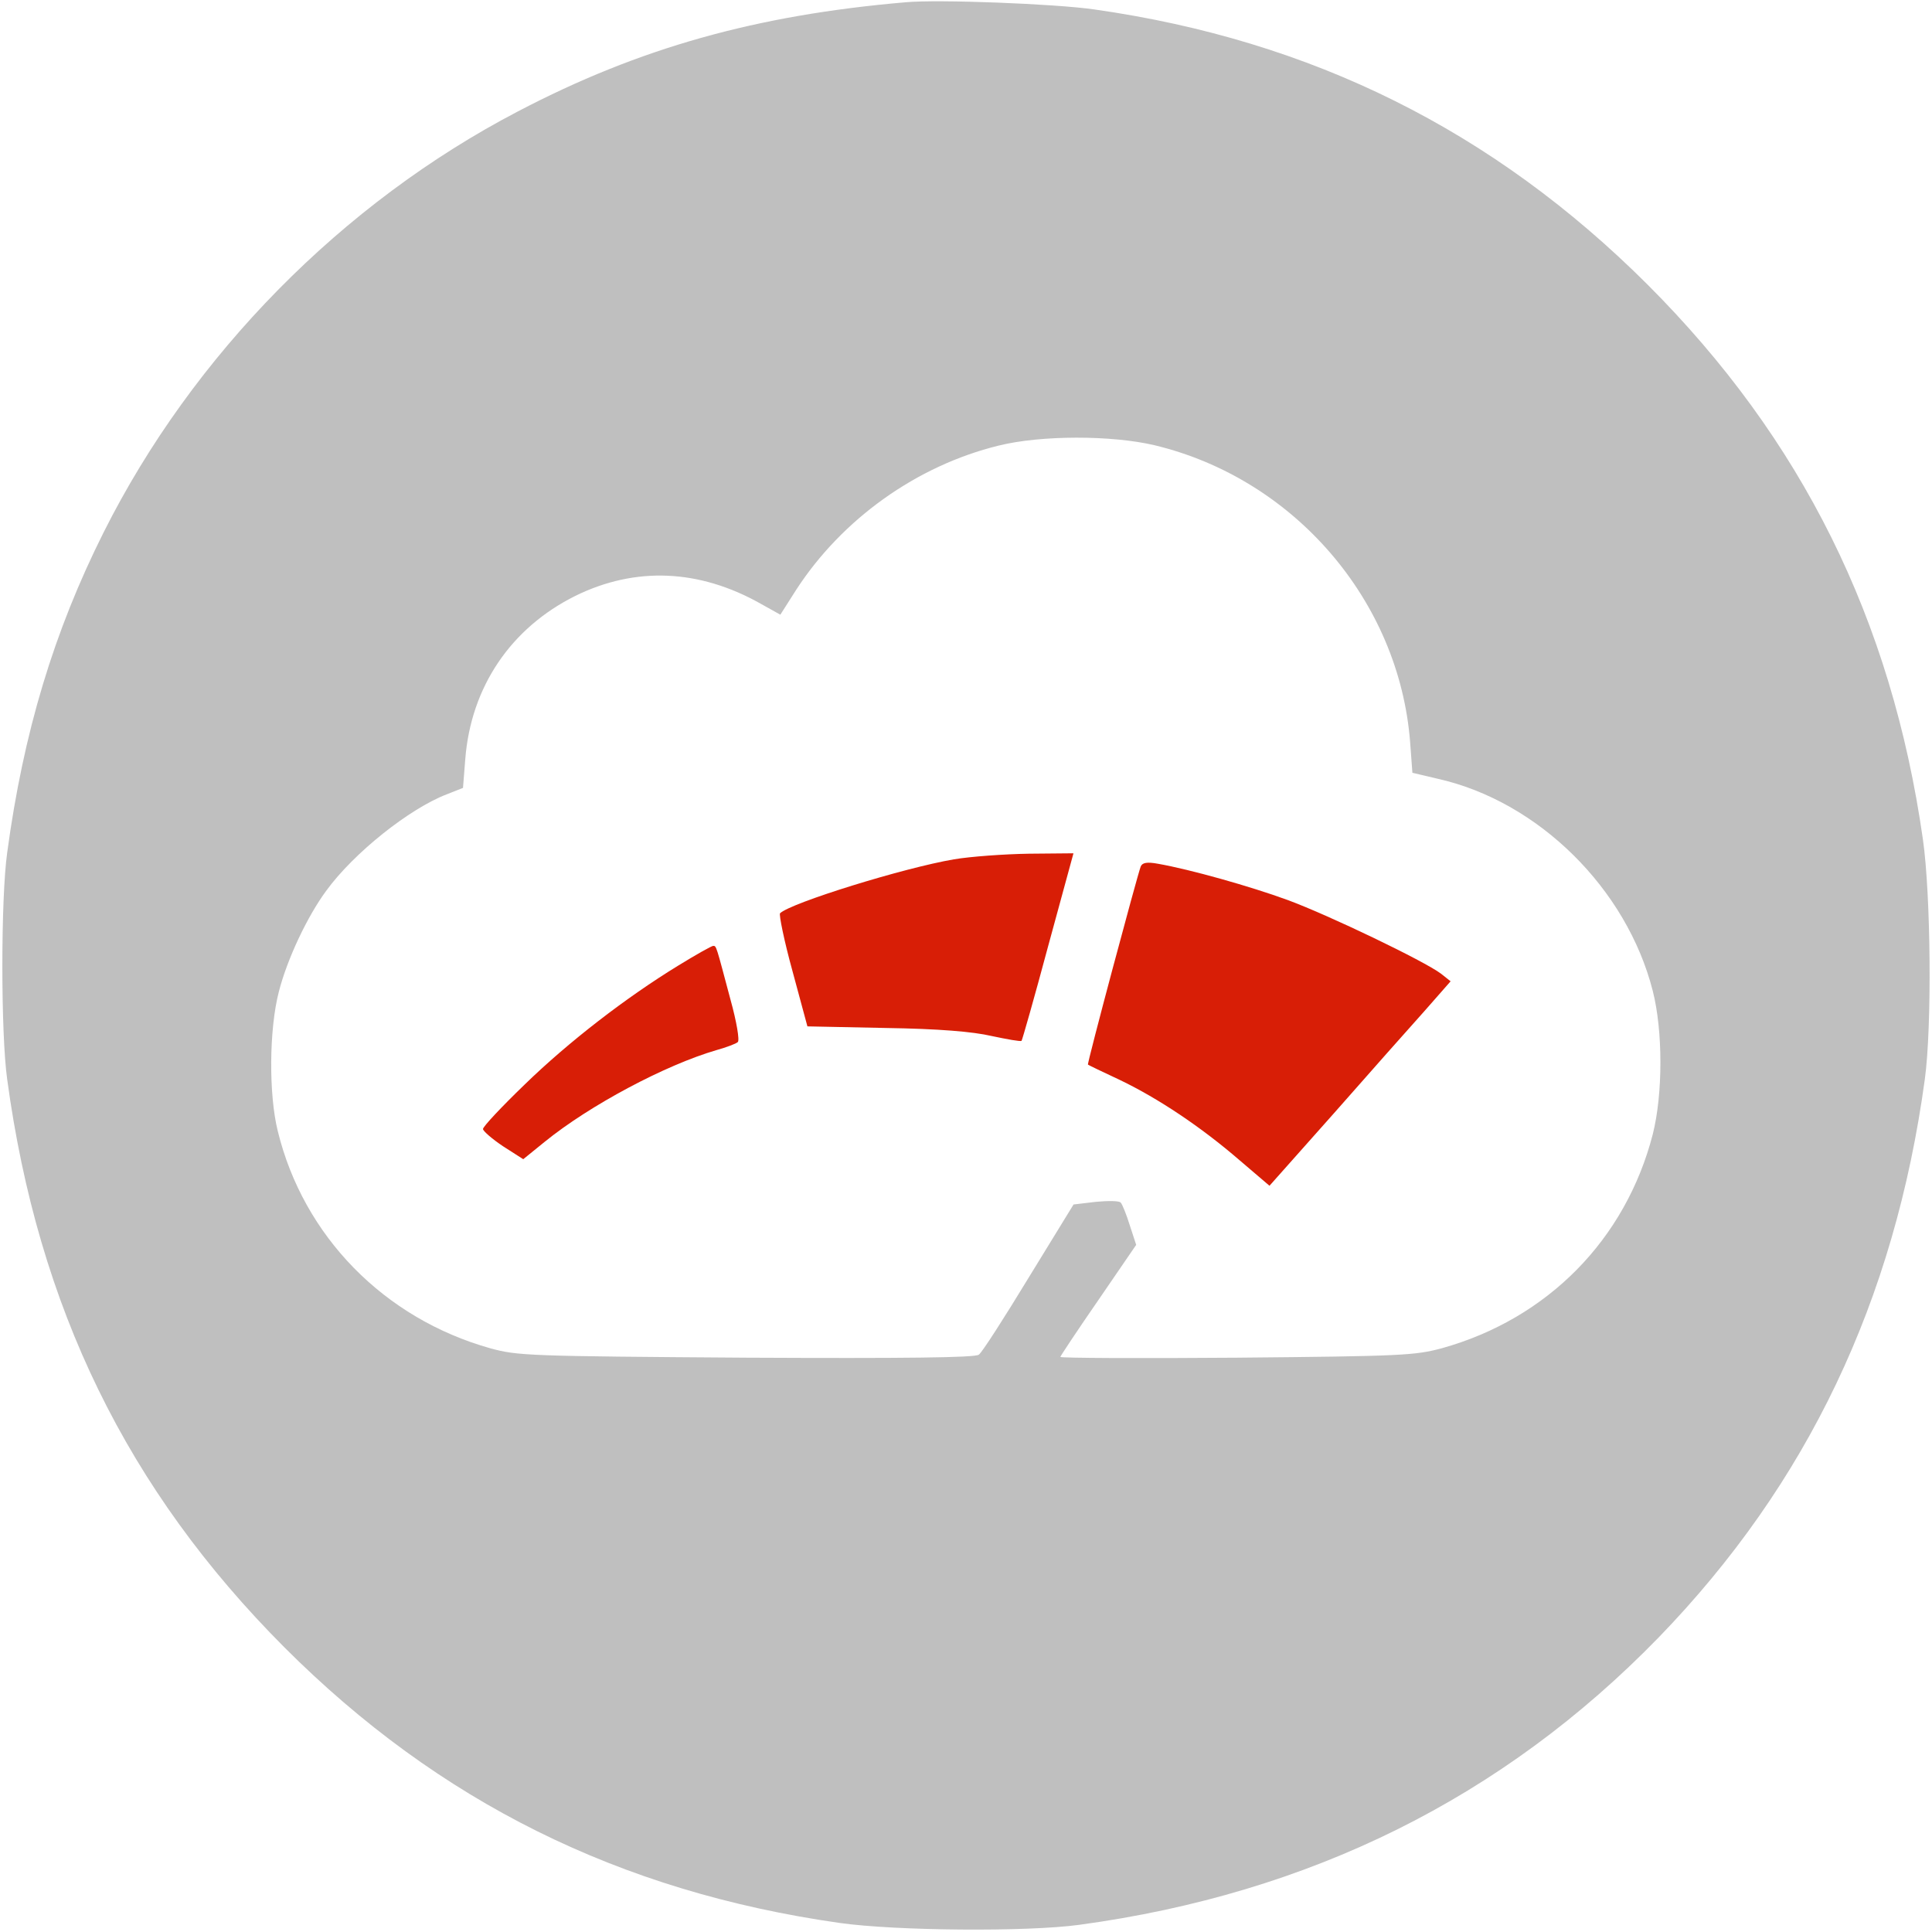
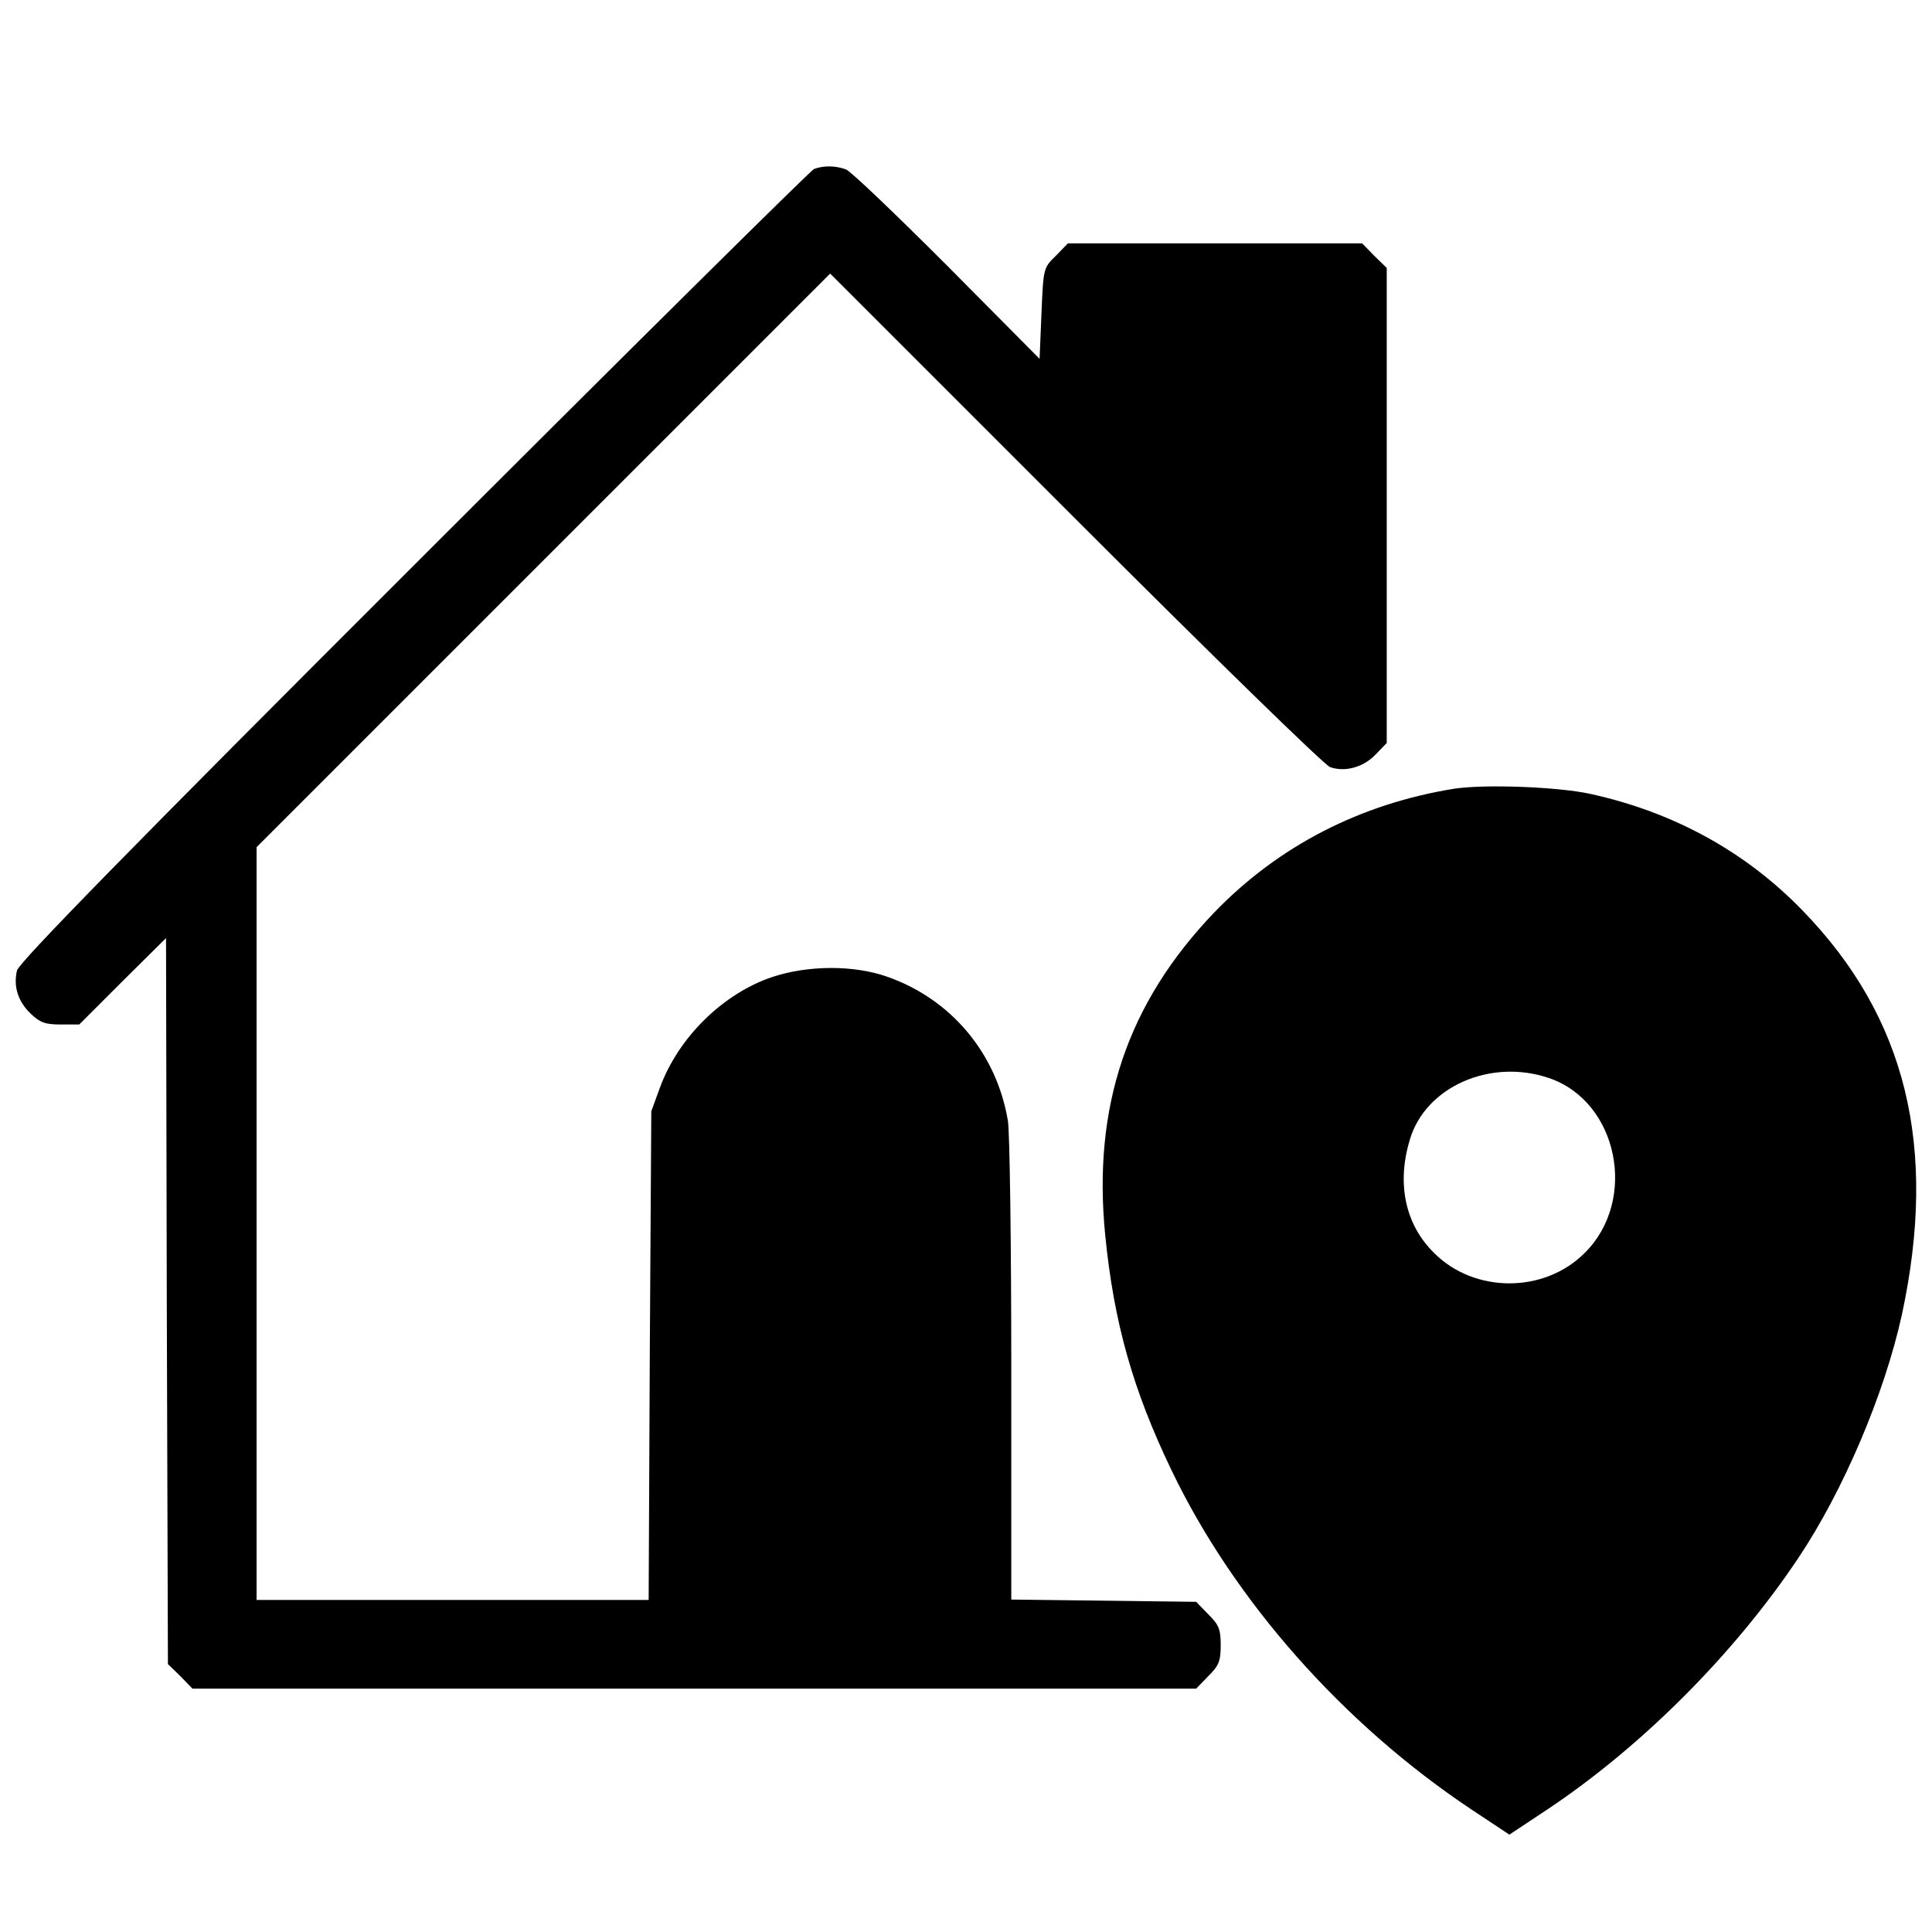
- <svg xmlns="http://www.w3.org/2000/svg" t="1578165319562" class="icon" viewBox="0 0 1024 1024" version="1.1" p-id="947" width="200" height="200">
-   <defs>
-     <style type="text/css" />
-   </defs>
-   <path d="M480 1.2C400.8 8 338.8 25.4 274.6 59 181.4 107.6 102.2 188 55 282 28.6 334.6 12.4 388.2 3.8 452c-3.4 24.4-3.4 95.6 0 120 16.4 121 63.6 217.6 147 301.2 81.8 81.8 177.6 129.4 294.2 146 29.6 4.2 99.2 4.8 127 1 122.4-16.6 224.6-67.4 307.2-152.4 78.8-81.4 125-178.4 141-295.8 3.8-27.8 3.2-97.4-1-127-16.6-116.6-64.2-212.4-146-294.2C791.4 69.2 695.4 21.4 580 5c-20.8-3-82.8-5.4-100-3.8zM612 236c74 17.8 129.6 82.4 135.4 157.4l1.2 16.2 13.6 3.2c53.2 12 100 58.2 113.8 112.4 5.4 21.2 5.4 54.6 0 76-14.4 55.8-55.8 97.8-111.8 113.4-14.2 3.8-21 4.2-108.6 5-51.6 0.4-93.6 0.2-93.6-0.4 0-0.4 9-14 20.2-30.2l20-29.2-3.4-10.4c-1.8-5.8-4-11.2-4.8-12-0.8-1-6.8-1-13.2-0.4l-11.8 1.4-23.8 38.8c-13 21.4-24.8 39.8-26.4 40.8-1.8 1.6-38.8 2-123.2 1.6-115.8-0.8-121.2-1-135.8-5-56.2-15.8-99-59.4-112.6-115.2-4.8-19.4-4.6-53.8 0.6-73.8 4.4-17.2 15-39.8 25.2-53.6 14.6-20 44-43.4 63.8-51l8.6-3.4 1.2-15.2c3-38.4 24.2-69.6 58.4-86.6 31.8-15.6 65.6-14.2 98.2 4.2l10.4 5.8 8.4-13.2c24.4-37.6 64-65.8 107.2-76.4 22.4-5.6 60-5.6 82.8-0.2z" fill="#bfbfbf" p-id="948" />
-   <path d="M505.6 455.467c-26.453 4.48-86.4 23.04-92.16 28.586-0.64 0.64 2.133 14.507 6.613 30.72L427.947 544l41.6 0.853c27.946 0.427 46.08 1.92 56.106 4.267 8.107 1.707 15.147 2.987 15.787 2.56 0.427-0.64 6.827-23.04 14.08-50.133l13.44-49.28-23.68 0.213c-13.013 0.213-30.933 1.493-39.68 2.987z m98.987 3.84c-1.92 5.12-28.587 104.746-27.947 104.96 0.213 0.213 7.68 3.84 16.853 8.106 20.48 9.814 43.094 24.96 63.36 42.454l16 13.653 34.134-38.4c18.773-21.333 40.32-45.653 48-54.187l13.866-15.786-5.12-4.054c-8.746-6.613-59.306-30.933-81.28-39.04-19.84-7.253-51.626-16.213-68.693-19.2-5.76-1.066-8.32-0.64-9.173 1.494z m-245.12 52.48c-27.52 16.853-58.027 40.32-81.494 63.146C265.813 586.667 256 597.12 256 598.4c0 1.067 4.907 5.333 10.667 9.173l10.666 6.827 11.307-9.173c23.893-19.414 64-40.747 91.093-48.64 5.334-1.494 10.454-3.414 11.307-4.267 1.067-0.853-0.64-10.88-3.84-22.4-7.68-28.8-7.467-28.587-9.173-28.587-0.854 0-9.174 4.694-18.56 10.454z" fill="#D81E06" p-id="949" />
+ <svg xmlns="http://www.w3.org/2000/svg" version="1.0" width="512pt" height="512pt" viewBox="0 0 512 512" preserveAspectRatio="xMidYMid meet">
+   <g transform="translate(0,512) scale(0.1,-0.1)" fill="#000000" stroke="none">
+     <path d="M2157 4672 c-9 -4 -487 -477 -1062 -1052 -747 -746 -1046 -1052 -1050 -1072 -10 -43 3 -82 36 -114 25 -24 39 -29 79 -29 l50 0 115 115 115 114 2 -962 3 -962 33 -32 32 -33 1330 0 1330 0 32 33 c28 28 33 39 33 82 0 43 -5 54 -33 82 l-32 33 -245 3 -245 3 0 607 c0 334 -4 632 -9 662 -30 179 -151 323 -321 382 -89 31 -209 30 -303 -1 -131 -44 -249 -160 -298 -293 l-23 -63 -4 -647 -3 -648 -519 0 -520 0 0 998 0 997 760 760 760 760 650 -650 c357 -357 661 -654 675 -658 40 -14 89 0 121 34 l29 30 0 629 0 630 -33 32 -32 33 -390 0 -390 0 -32 -33 c-33 -32 -33 -33 -38 -153 l-5 -120 -245 247 c-135 135 -255 250 -268 255 -27 10 -59 11 -85 1z" />
+     <path d="M3855 3030 c-250 -40 -467 -152 -637 -328 -230 -240 -323 -514 -289 -856 23 -231 73 -409 176 -623 166 -346 455 -672 794 -898 l101 -67 101 67 c249 166 494 411 664 665 120 179 229 436 275 645 96 445 12 789 -263 1072 -152 157 -343 261 -562 309 -86 19 -279 26 -360 14z m250 -767 c183 -62 236 -323 95 -463 -107 -108 -293 -108 -400 0 -76 75 -99 183 -64 299 41 141 214 217 369 164z" />
+   </g>
</svg>
